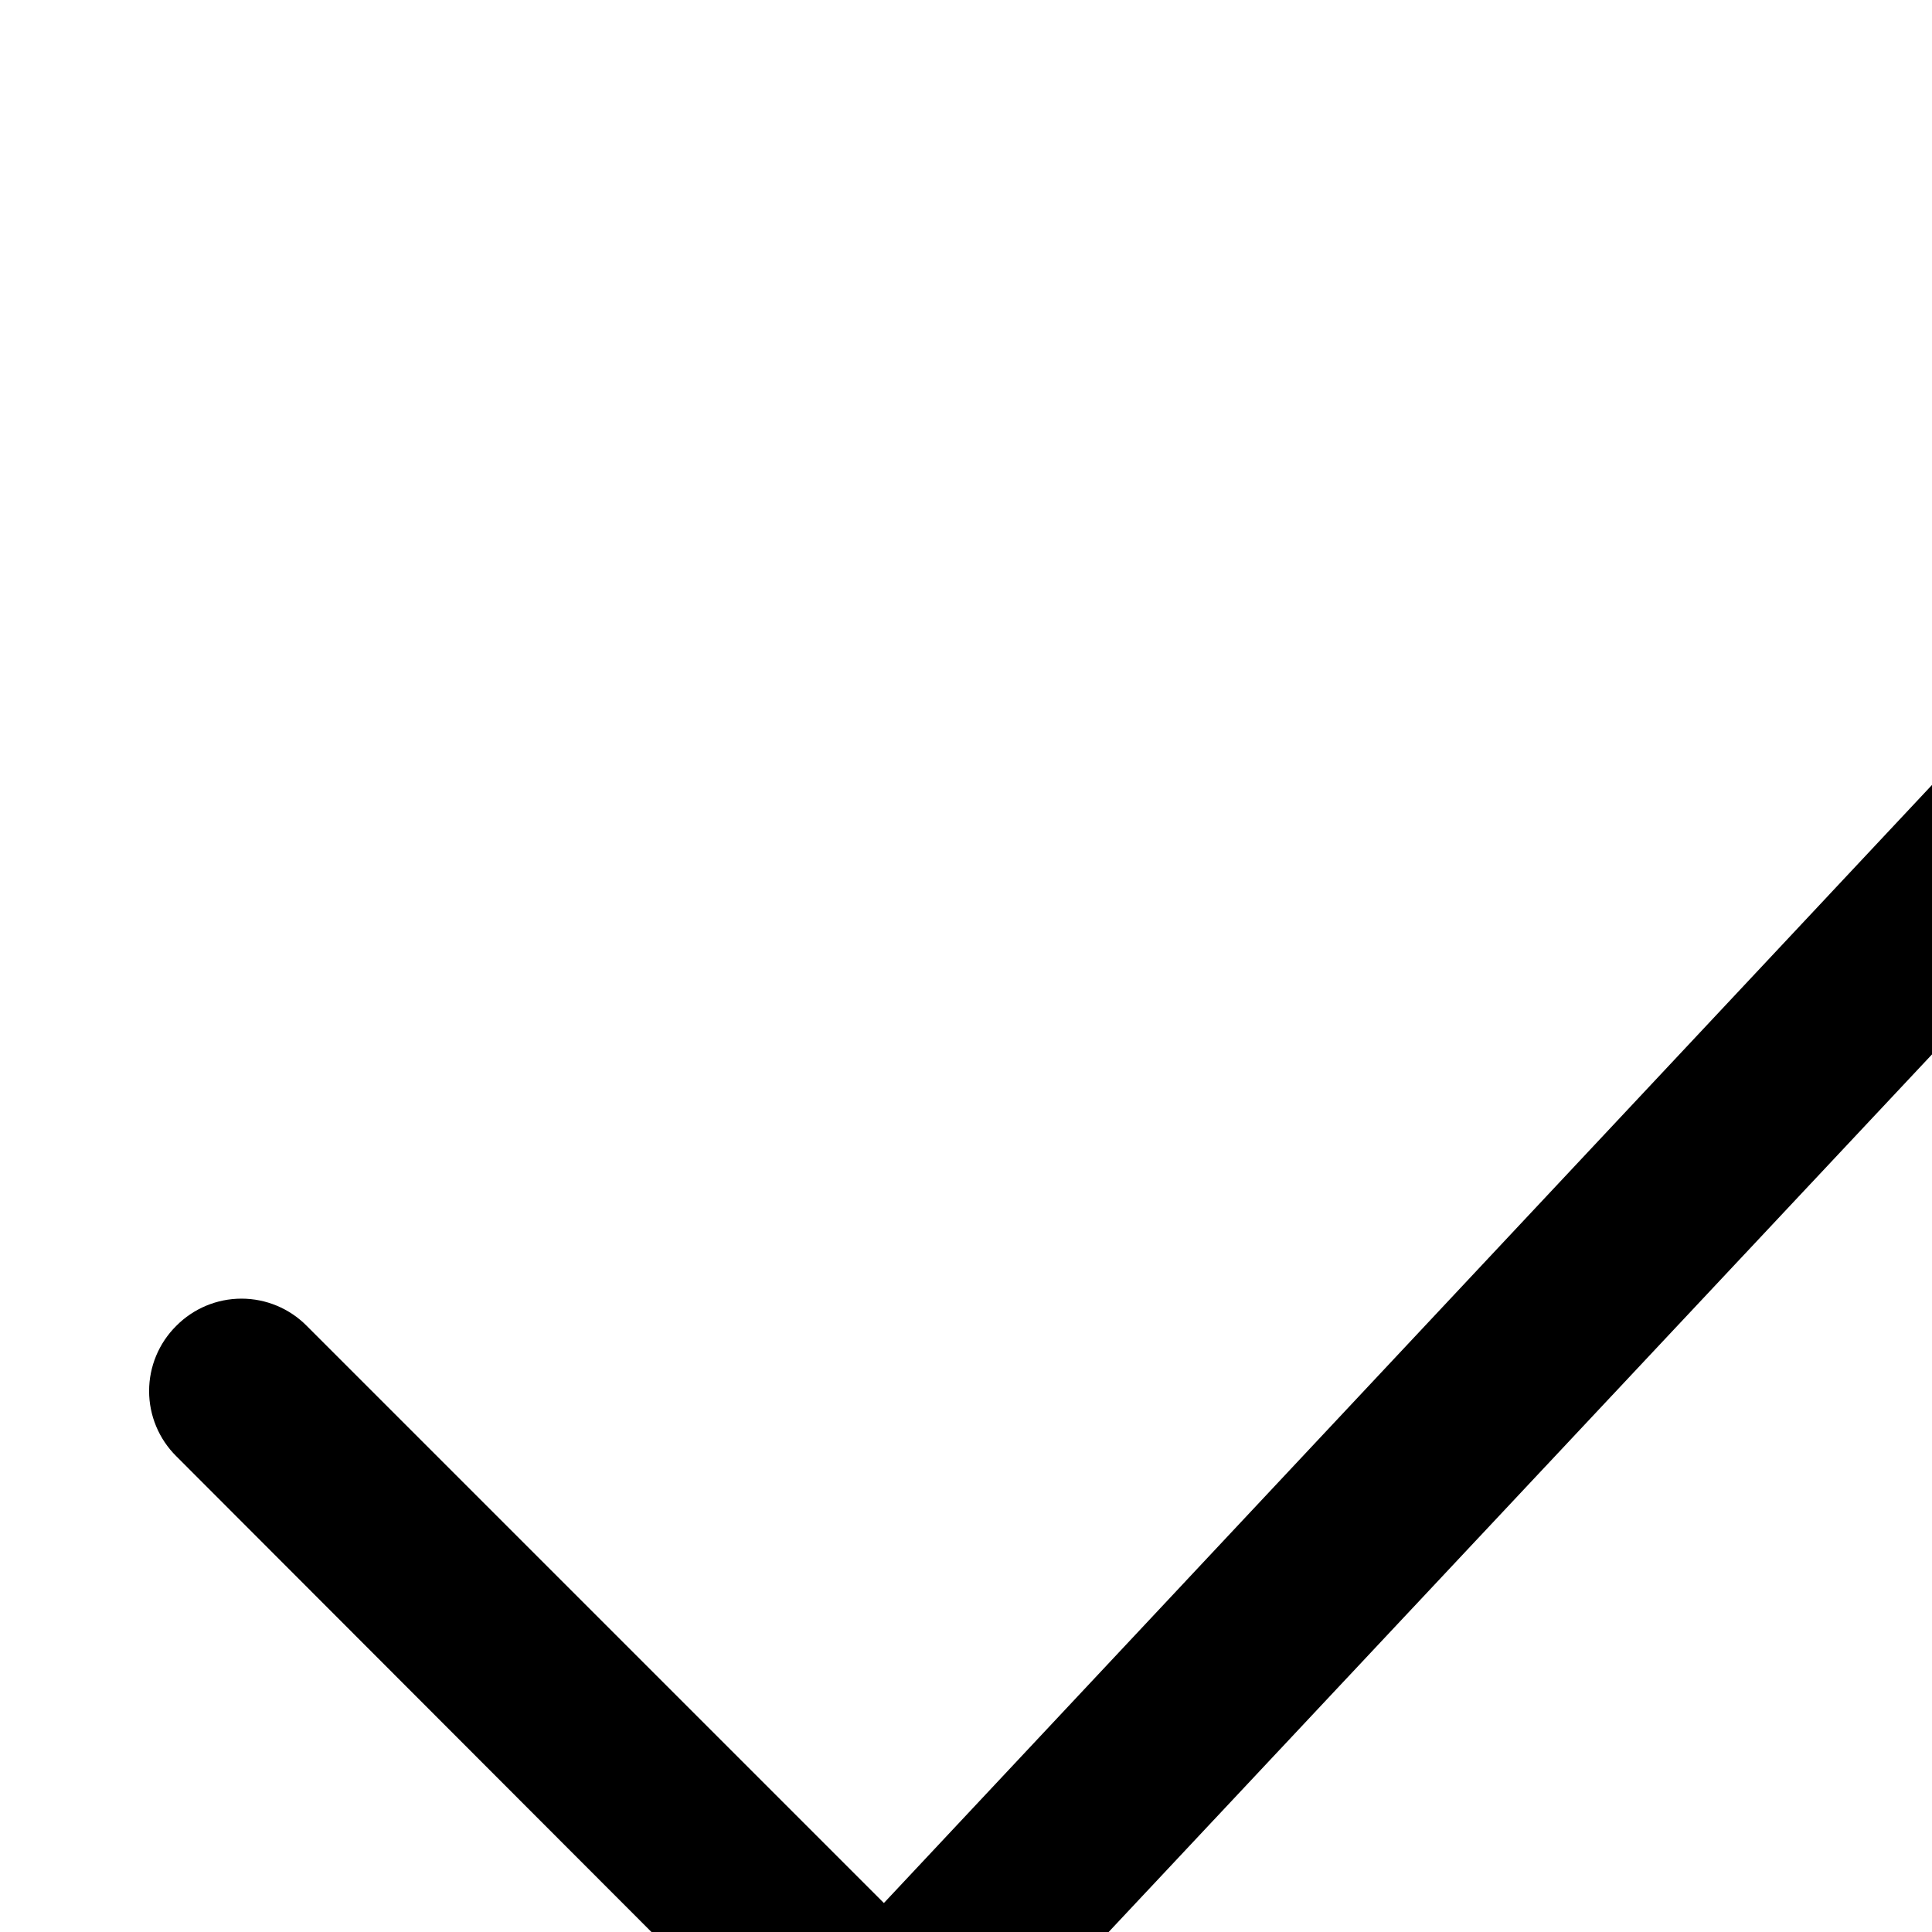
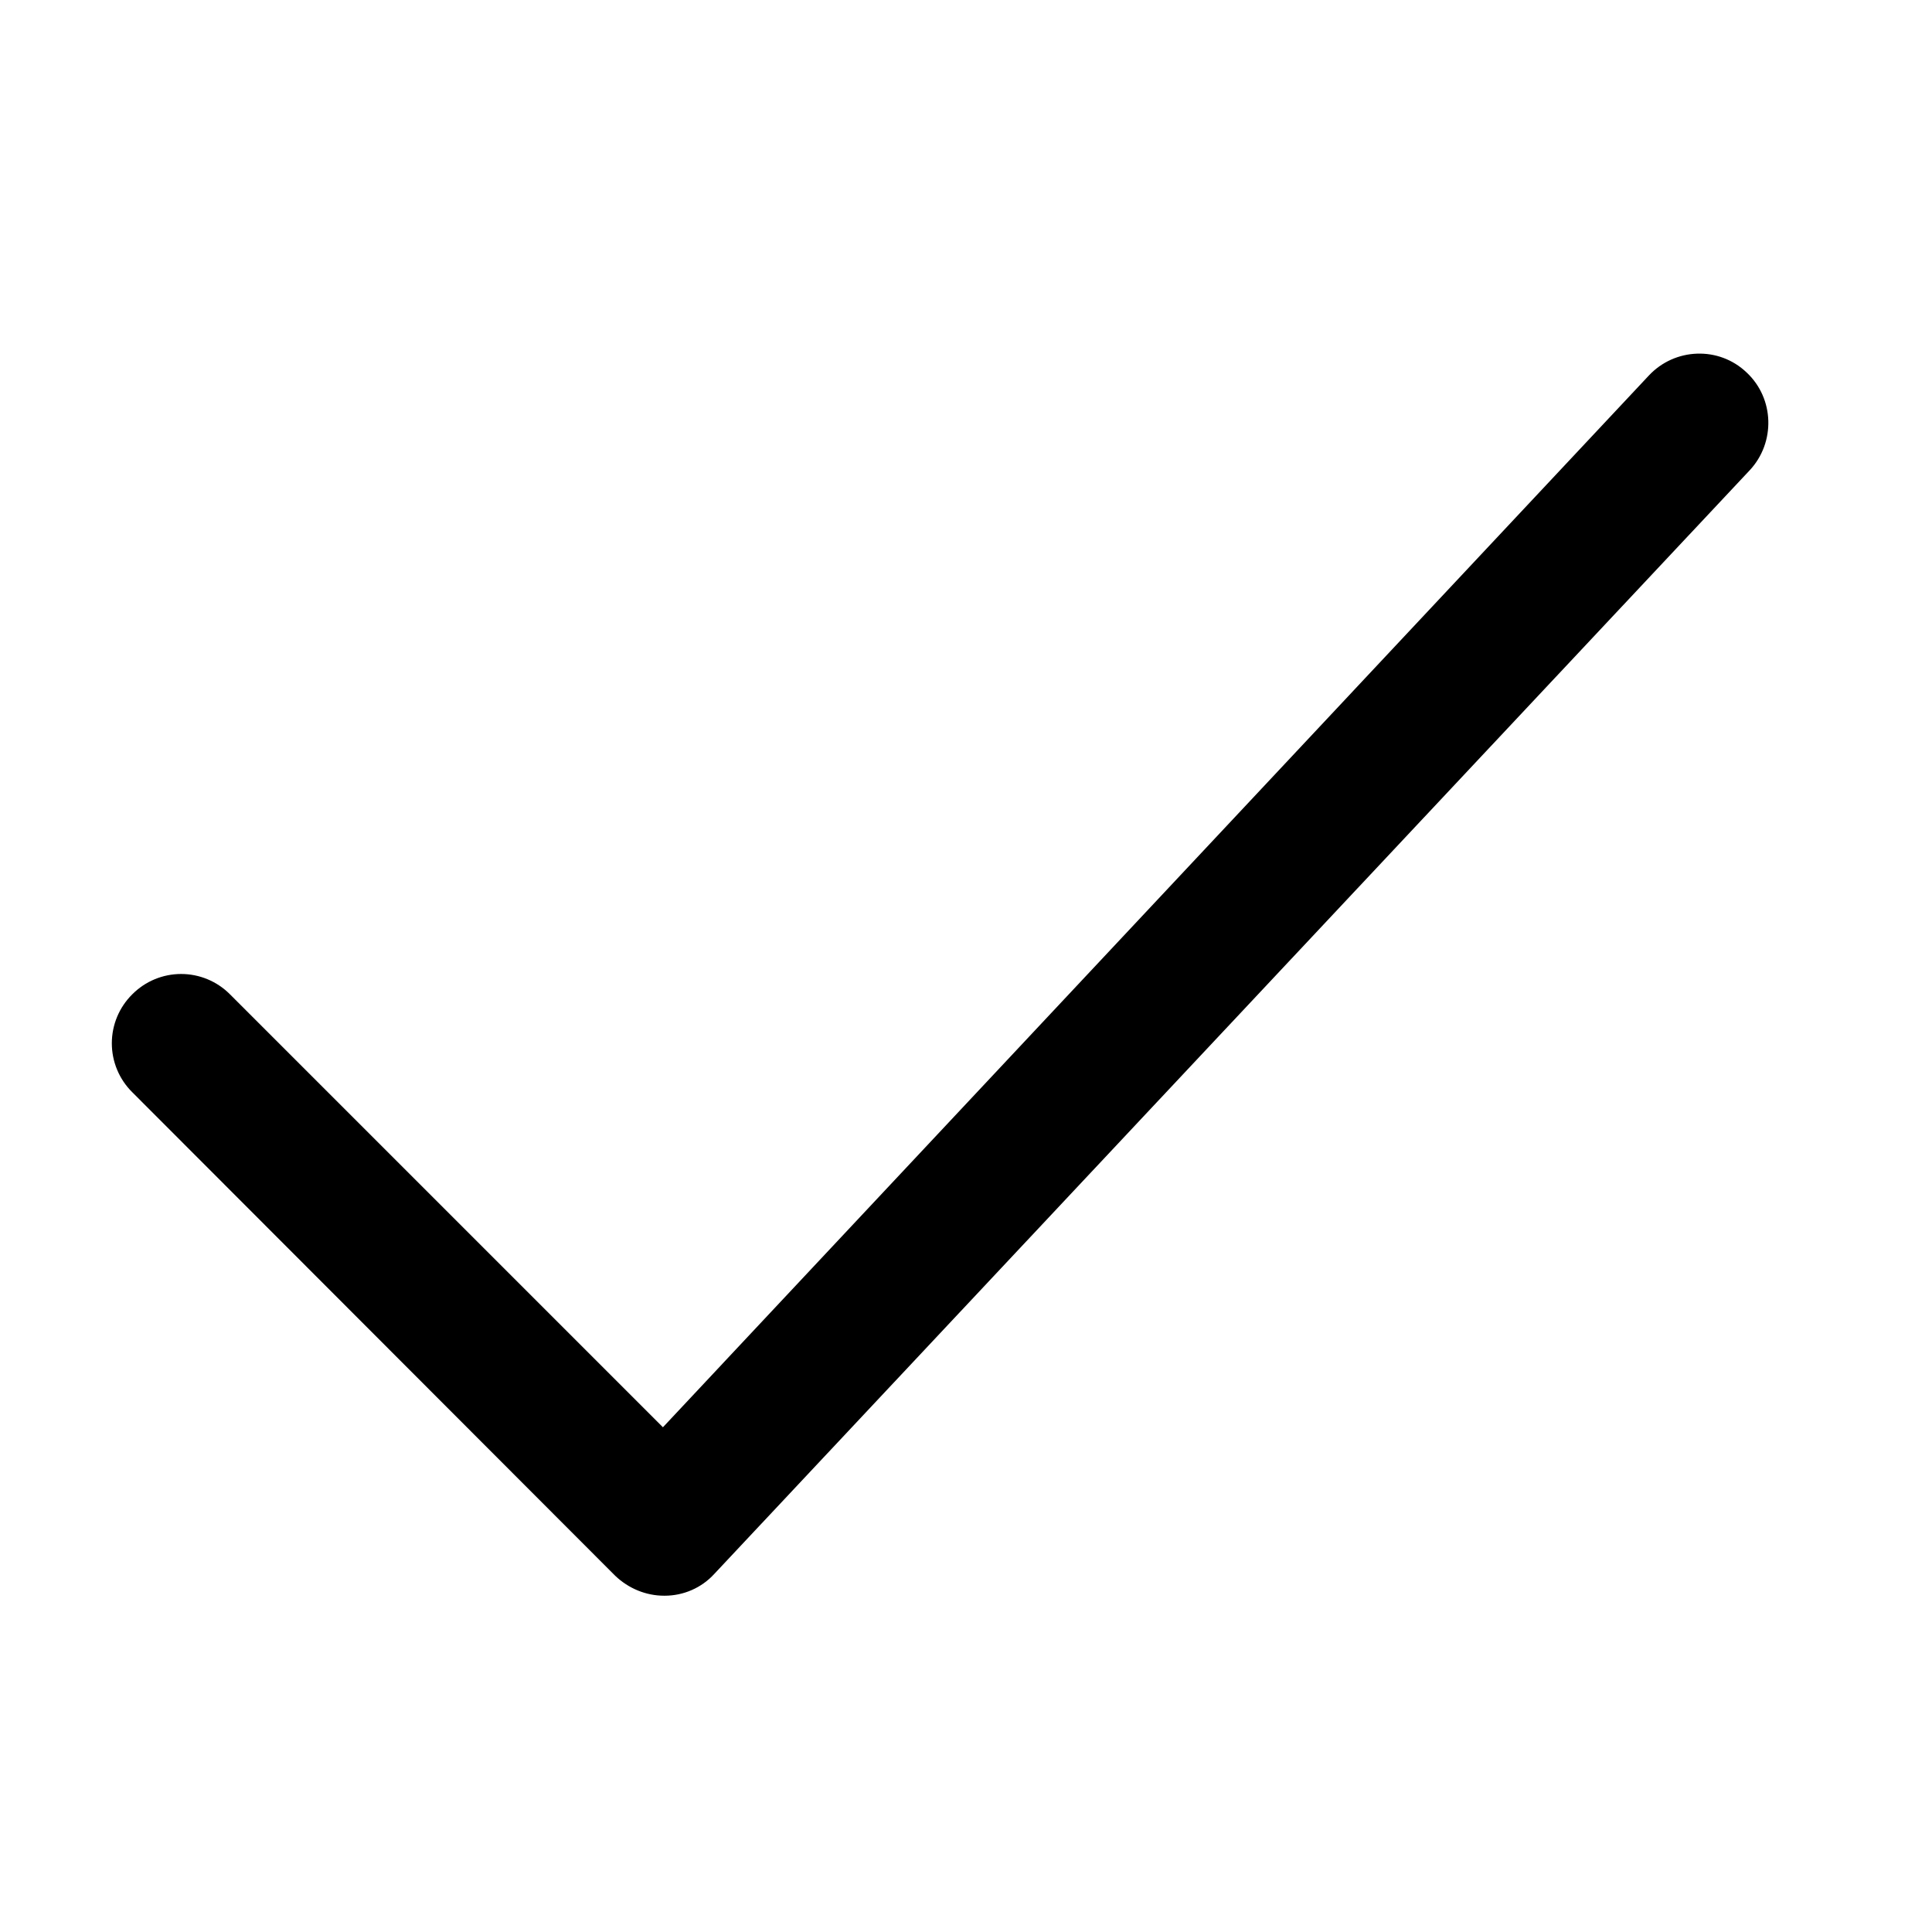
- <svg xmlns="http://www.w3.org/2000/svg" viewBox="0 0 24 24" fill="currentColor">
+ <svg xmlns="http://www.w3.org/2000/svg" viewBox="0 0 32 32" fill="currentColor">
  <path d="M11 26.43c-.3 0-.59-.12-.81-.33l-8-8.01a1.14 1.14 0 0 1 0-1.62 1.14 1.14 0 0 1 1.62 0l7.17 7.17L27.31 6.22c.43-.46 1.16-.49 1.62-.05.46.43.48 1.16.05 1.62L11.83 26.07c-.21.23-.51.36-.82.36h-.02Z" />
</svg>
